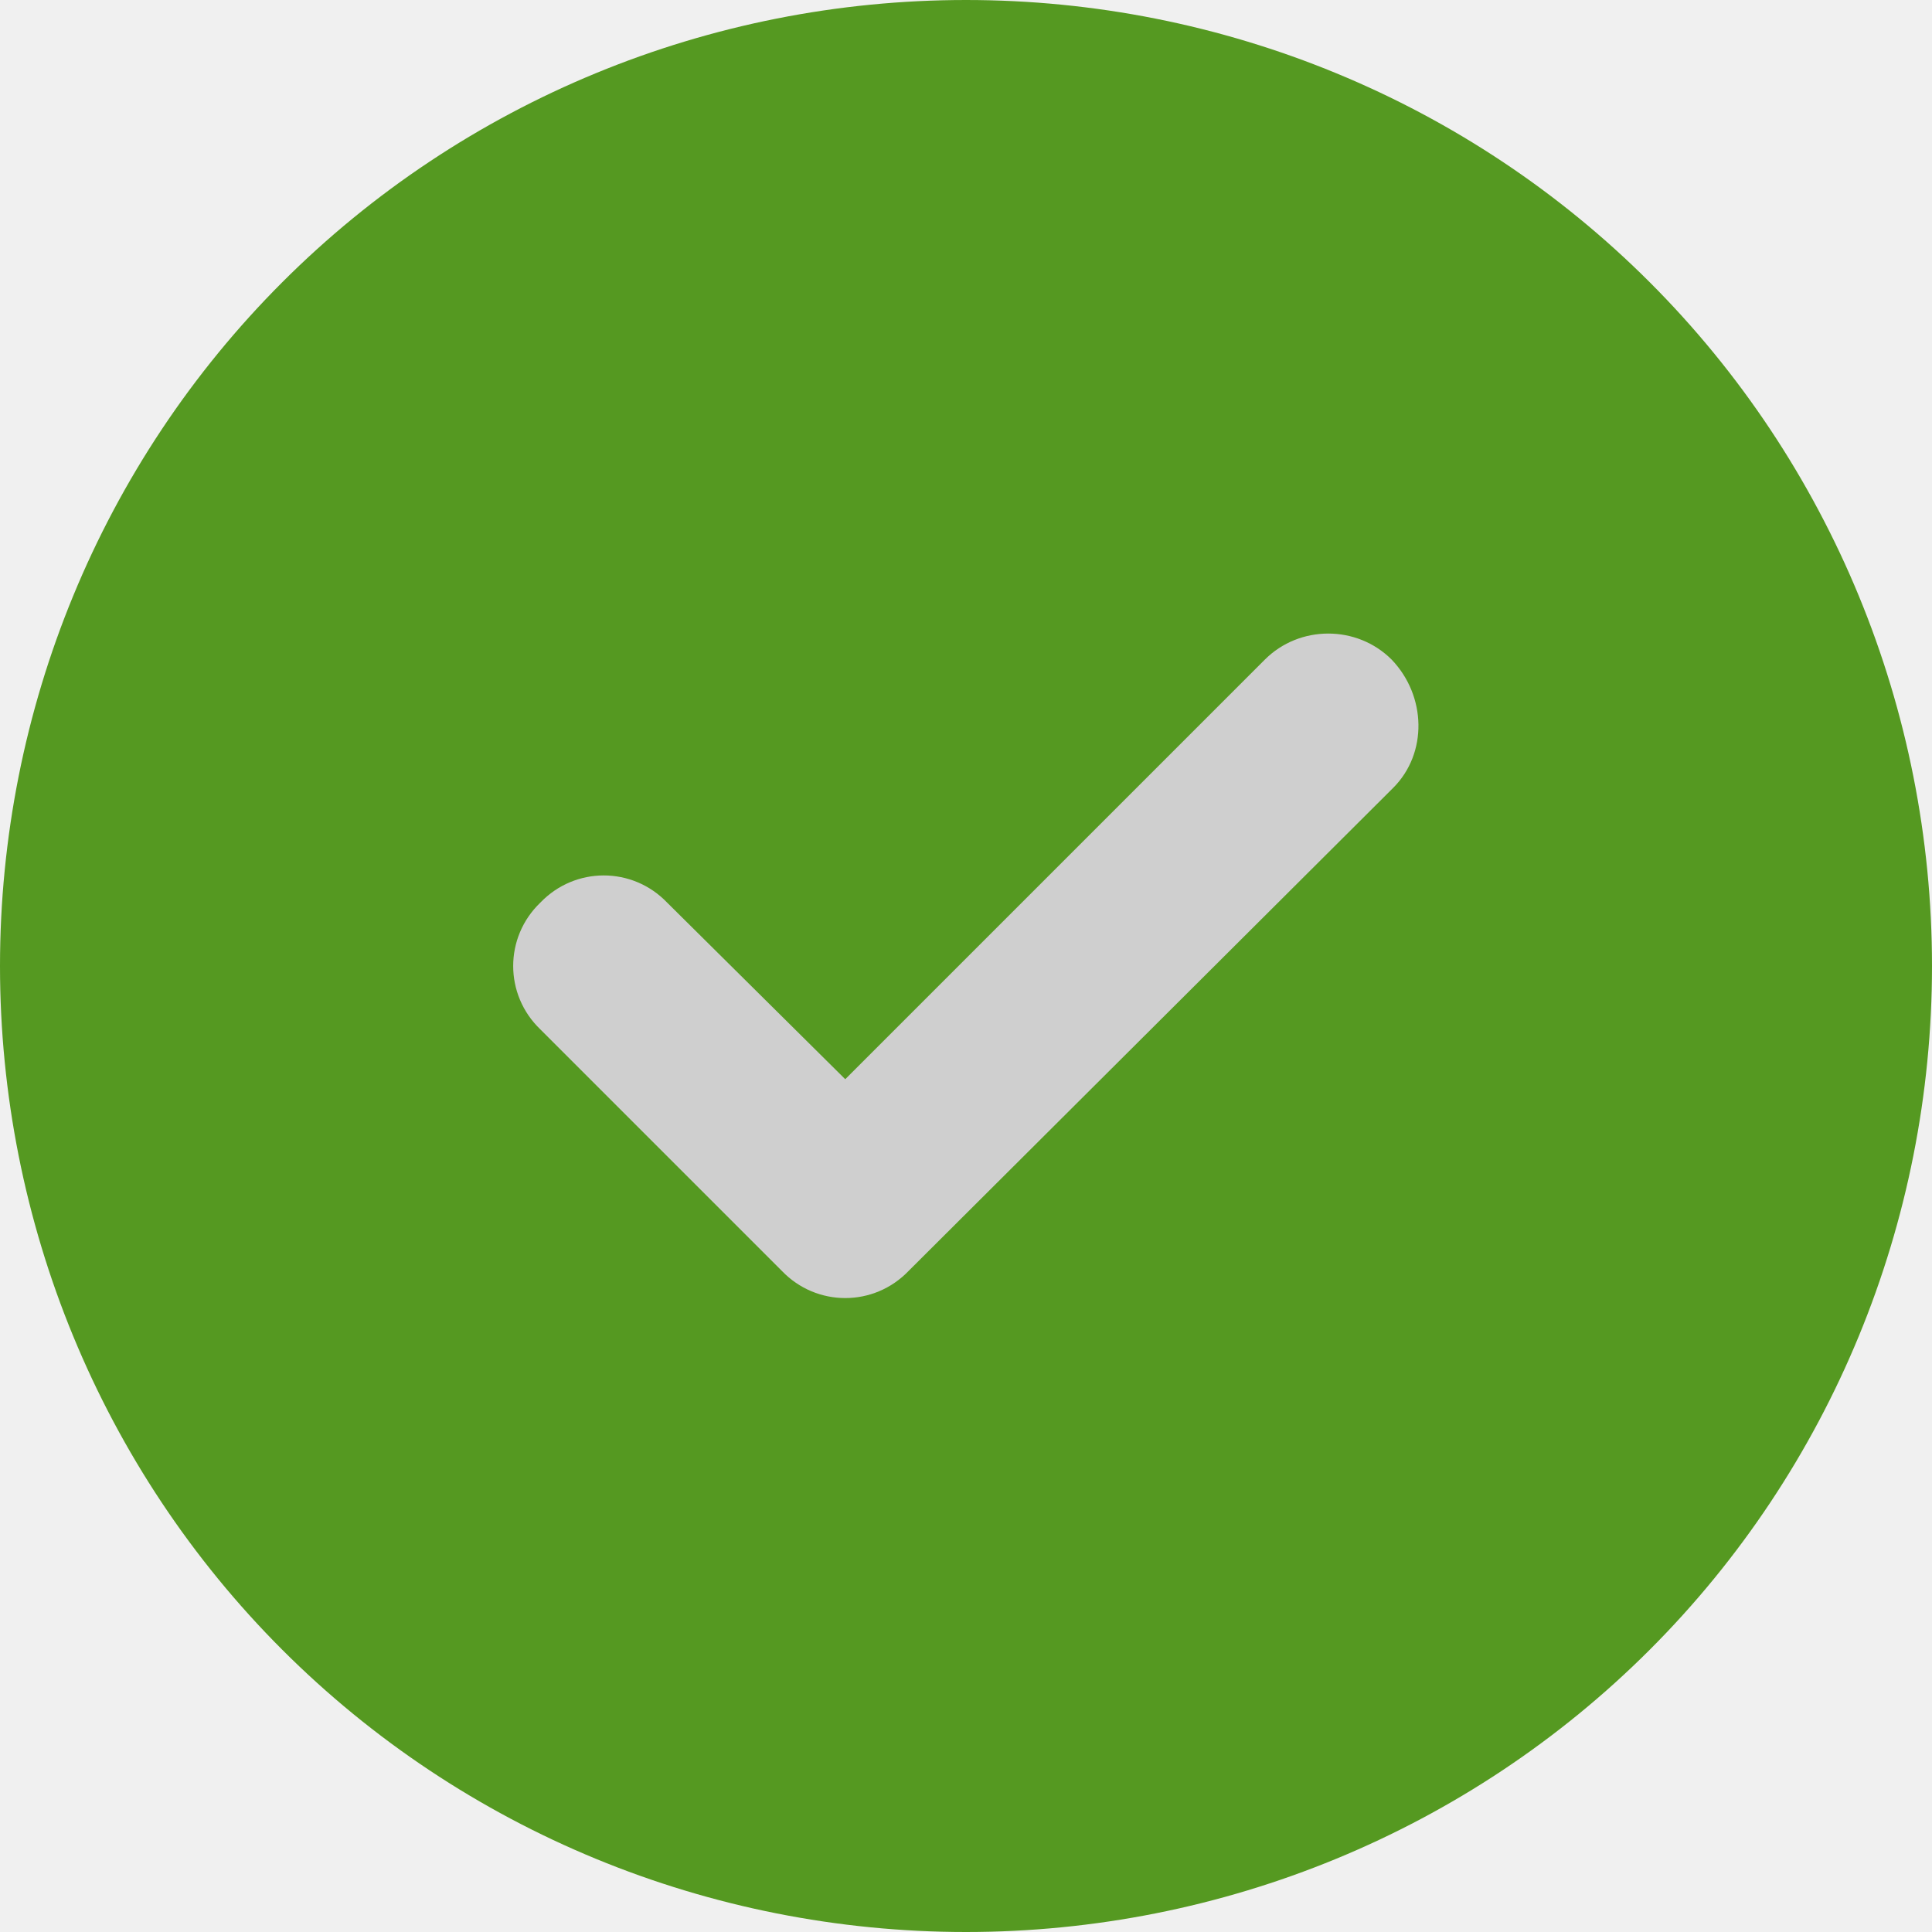
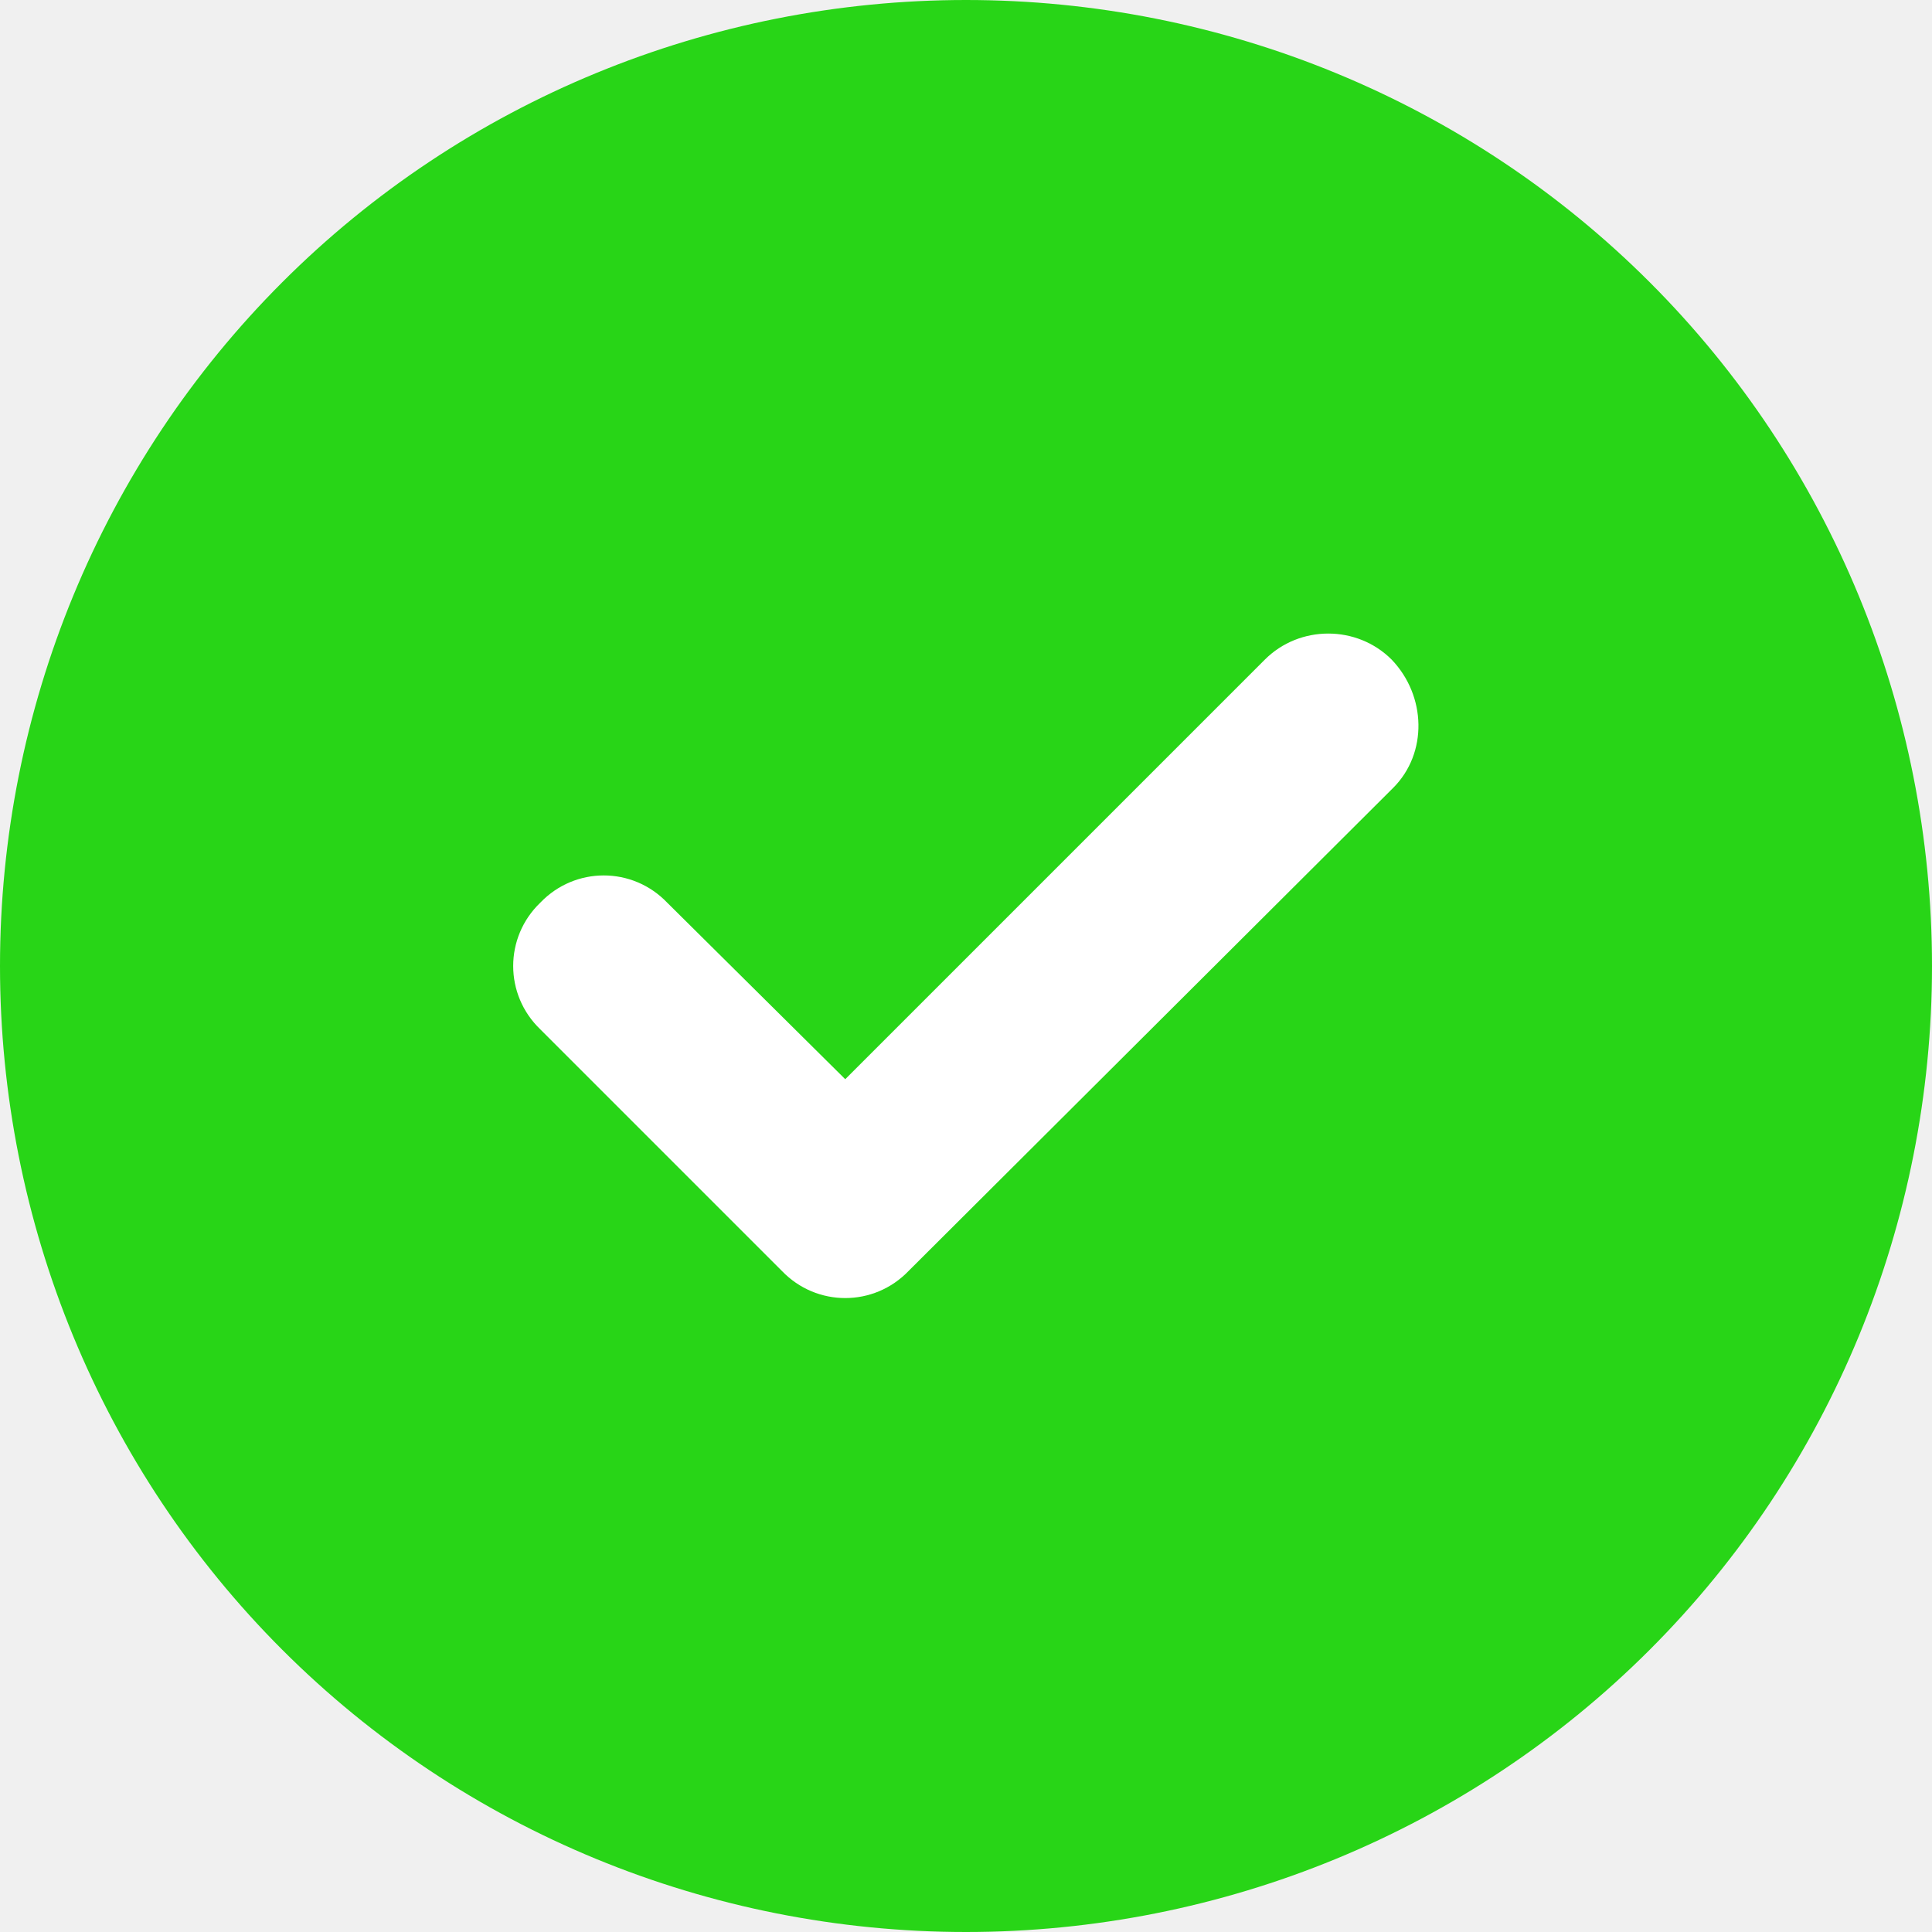
- <svg xmlns="http://www.w3.org/2000/svg" version="1.2" viewBox="0 0 128 128" width="512" height="512">
-   <style>
+ <svg xmlns="http://www.w3.org/2000/svg" version="1.2" viewBox="0 0 128 128" width="512" height="512" id="svg9">
+   <defs id="defs13" />
+   <style id="style4">
		.s0 { fill: #cfcfcf } 
		.s1 { fill: #559921 } 
	</style>
-   <g id="Valid">
-     <path id="Forme 2" class="s0" d="m63.5 109c-25.2 0-45.5-20.3-45.5-45.5 0-25.2 20.3-45.5 45.5-45.5 25.2 0 45.5 20.3 45.5 45.5 0 25.2-20.3 45.5-45.5 45.5z" />
-     <path id="Forme 1" fill-rule="evenodd" class="s1" d="m18.7 109.3c-12-12-18.7-28.3-18.7-45.3 0-17 6.7-33.3 18.7-45.3 12-12 28.3-18.7 45.3-18.7 17 0 33.3 6.7 45.3 18.7 12 12 18.7 28.3 18.7 45.3 0 17-6.7 33.3-18.7 45.3-12 12-28.3 18.7-45.3 18.7-17 0-33.3-6.7-45.3-18.7zm73.5-65.6c-2.3-2.3-6.1-2.3-8.4 0l-27.8 27.8-11.8-11.7c-2.3-2.4-6.1-2.4-8.4 0-2.4 2.3-2.4 6.1 0 8.4l16 16c2.3 2.4 6.1 2.4 8.4 0l32.1-32c2.3-2.3 2.2-6.1-0.1-8.5z" />
-   </g>
+   <path id="Forme 2" class="s0" d="M 63.5,109 C 38.3,109 18,88.7 18,63.5 18,38.3 38.3,18 63.5,18 88.7,18 109,38.3 109,63.5 109,88.7 88.7,109 63.5,109 Z" style="fill:#ffffff;fill-opacity:1" />
+   <path id="Forme 1" fill-rule="evenodd" class="s1" d="M 18.7,109.3 C 6.7,97.3 0,81 0,64 0,47 6.7,30.7 18.7,18.7 30.7,6.7 47,0 64,0 81,0 97.3,6.7 109.3,18.7 121.3,30.7 128,47 128,64 128,81 121.3,97.3 109.3,109.3 97.3,121.3 81,128 64,128 47,128 30.7,121.3 18.7,109.3 Z M 92.2,43.7 c -2.3,-2.3 -6.1,-2.3 -8.4,0 L 56,71.5 44.2,59.8 c -2.3,-2.4 -6.1,-2.4 -8.4,0 -2.4,2.3 -2.4,6.1 0,8.4 l 16,16 c 2.3,2.4 6.1,2.4 8.4,0 l 32.1,-32 c 2.3,-2.3 2.2,-6.1 -0.1,-8.5 z" style="fill:#28d517;fill-opacity:1" />
</svg>
